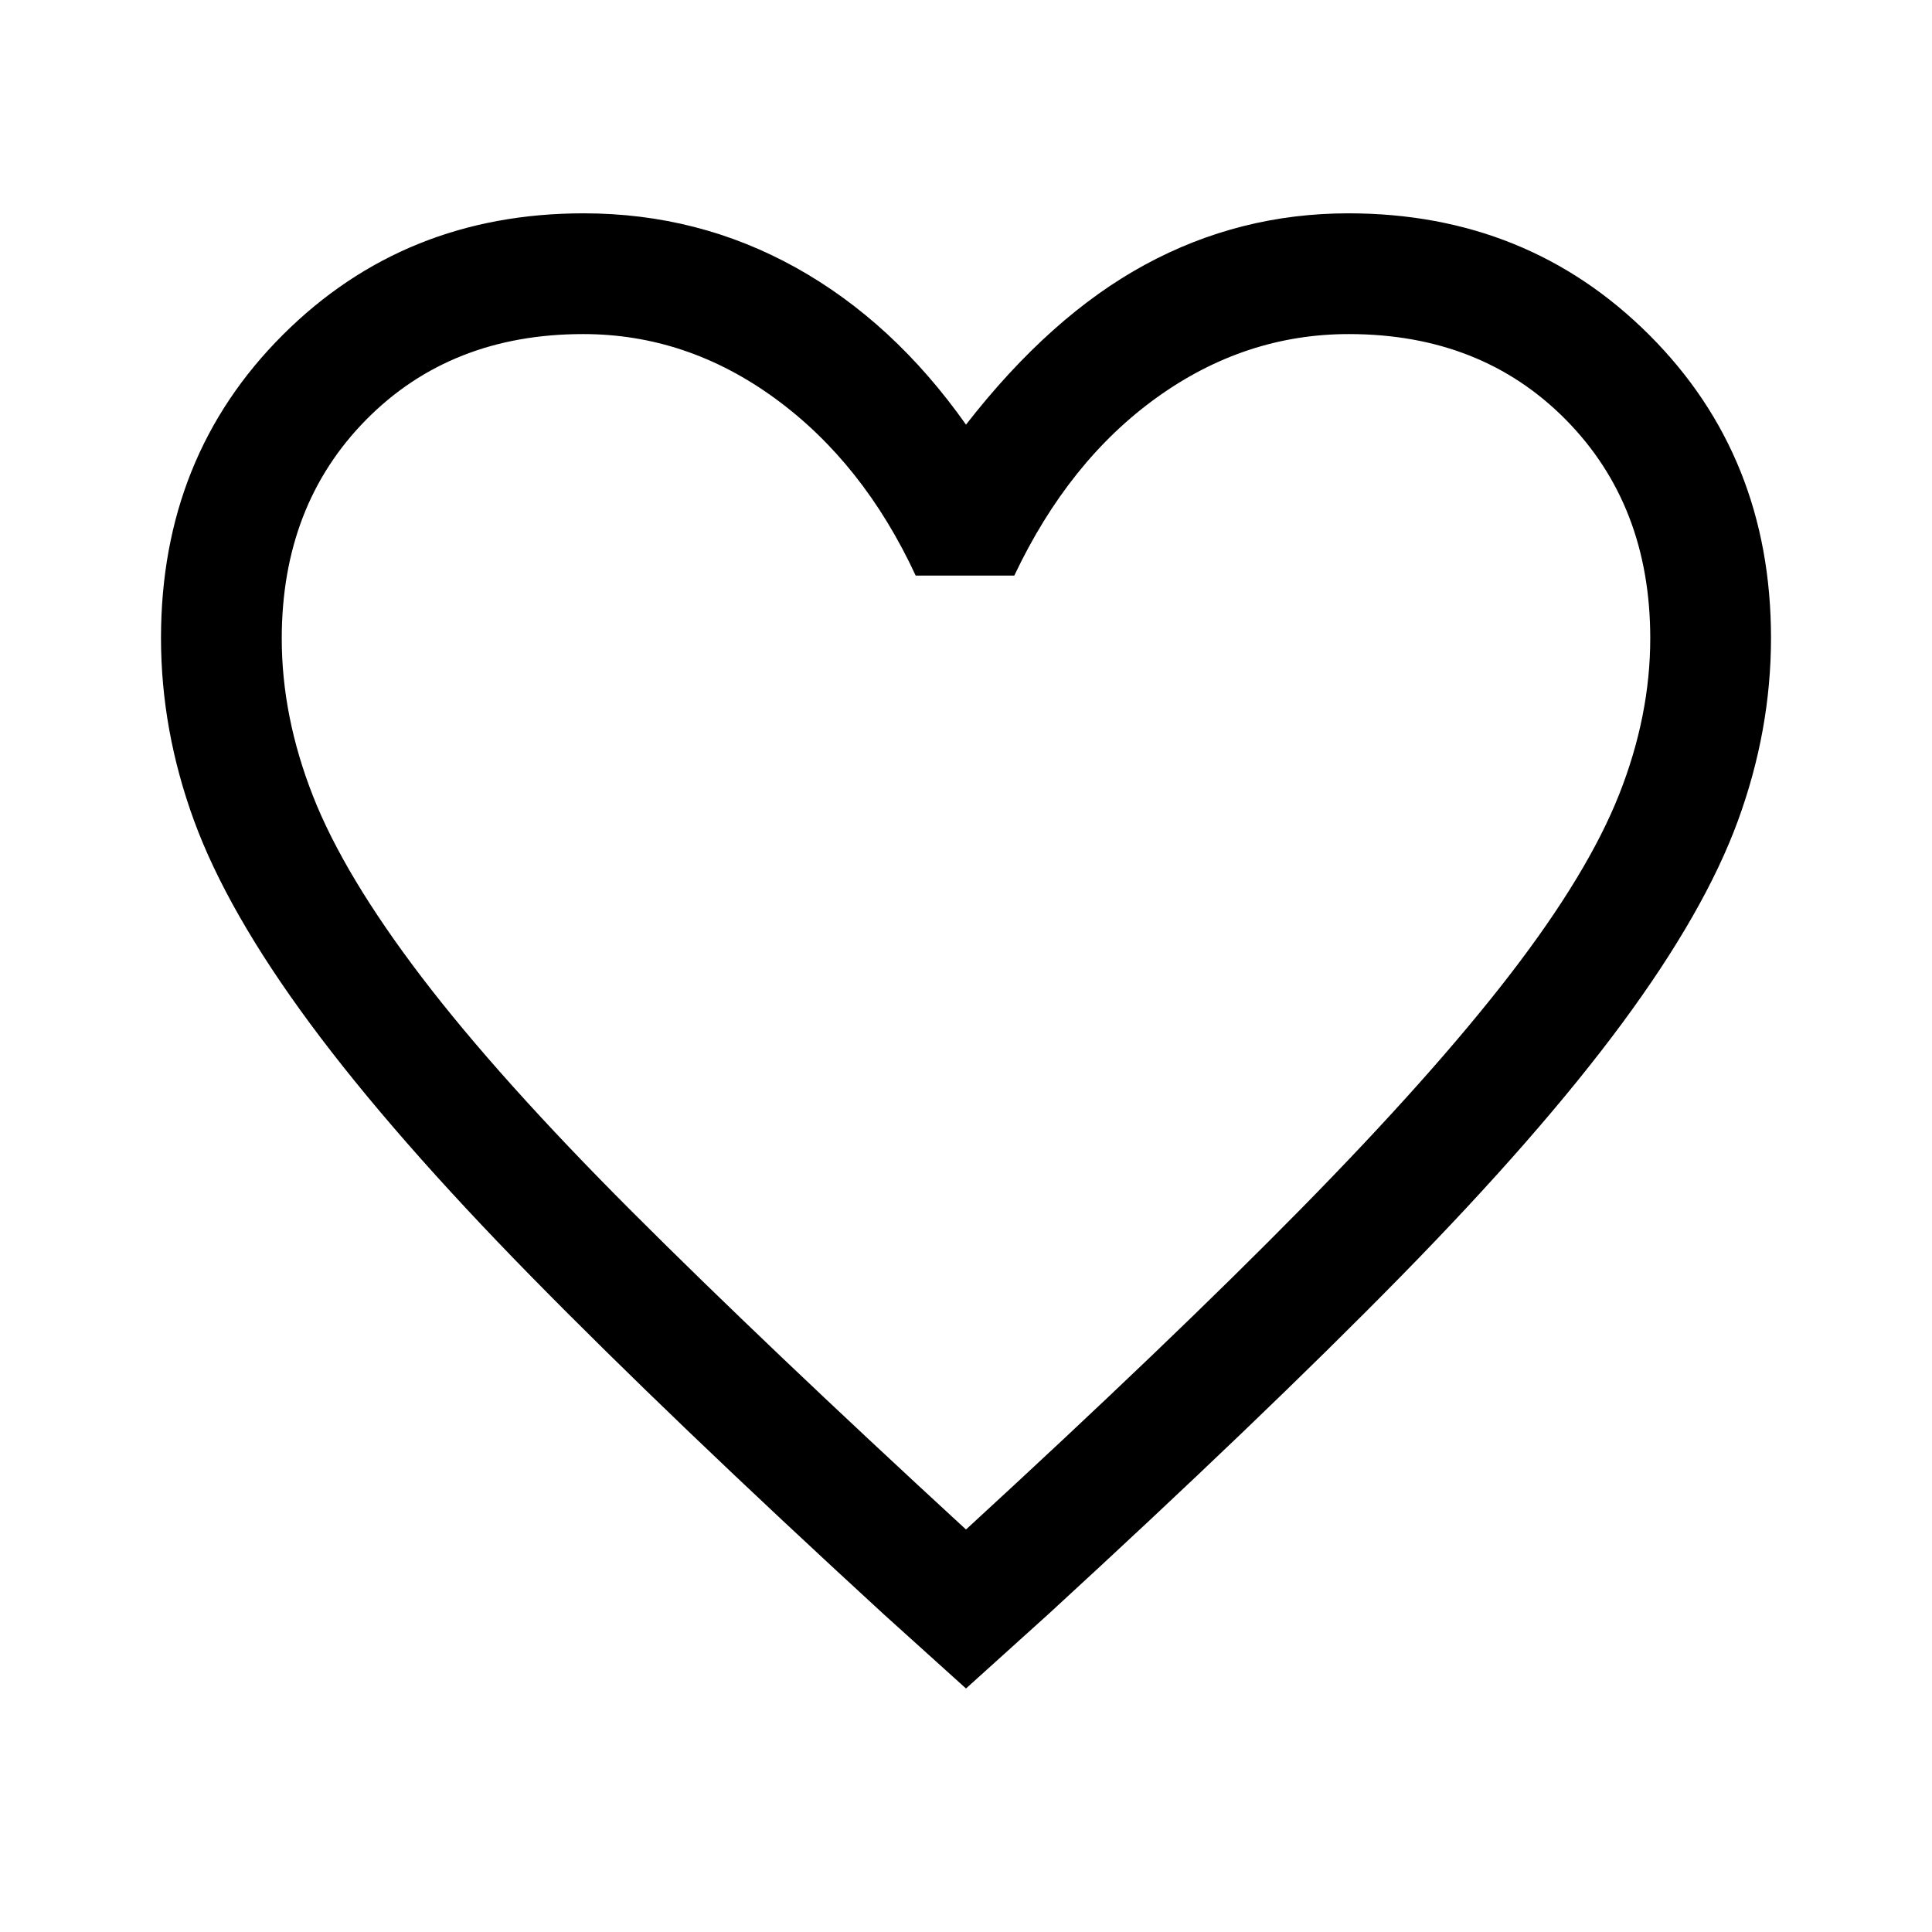
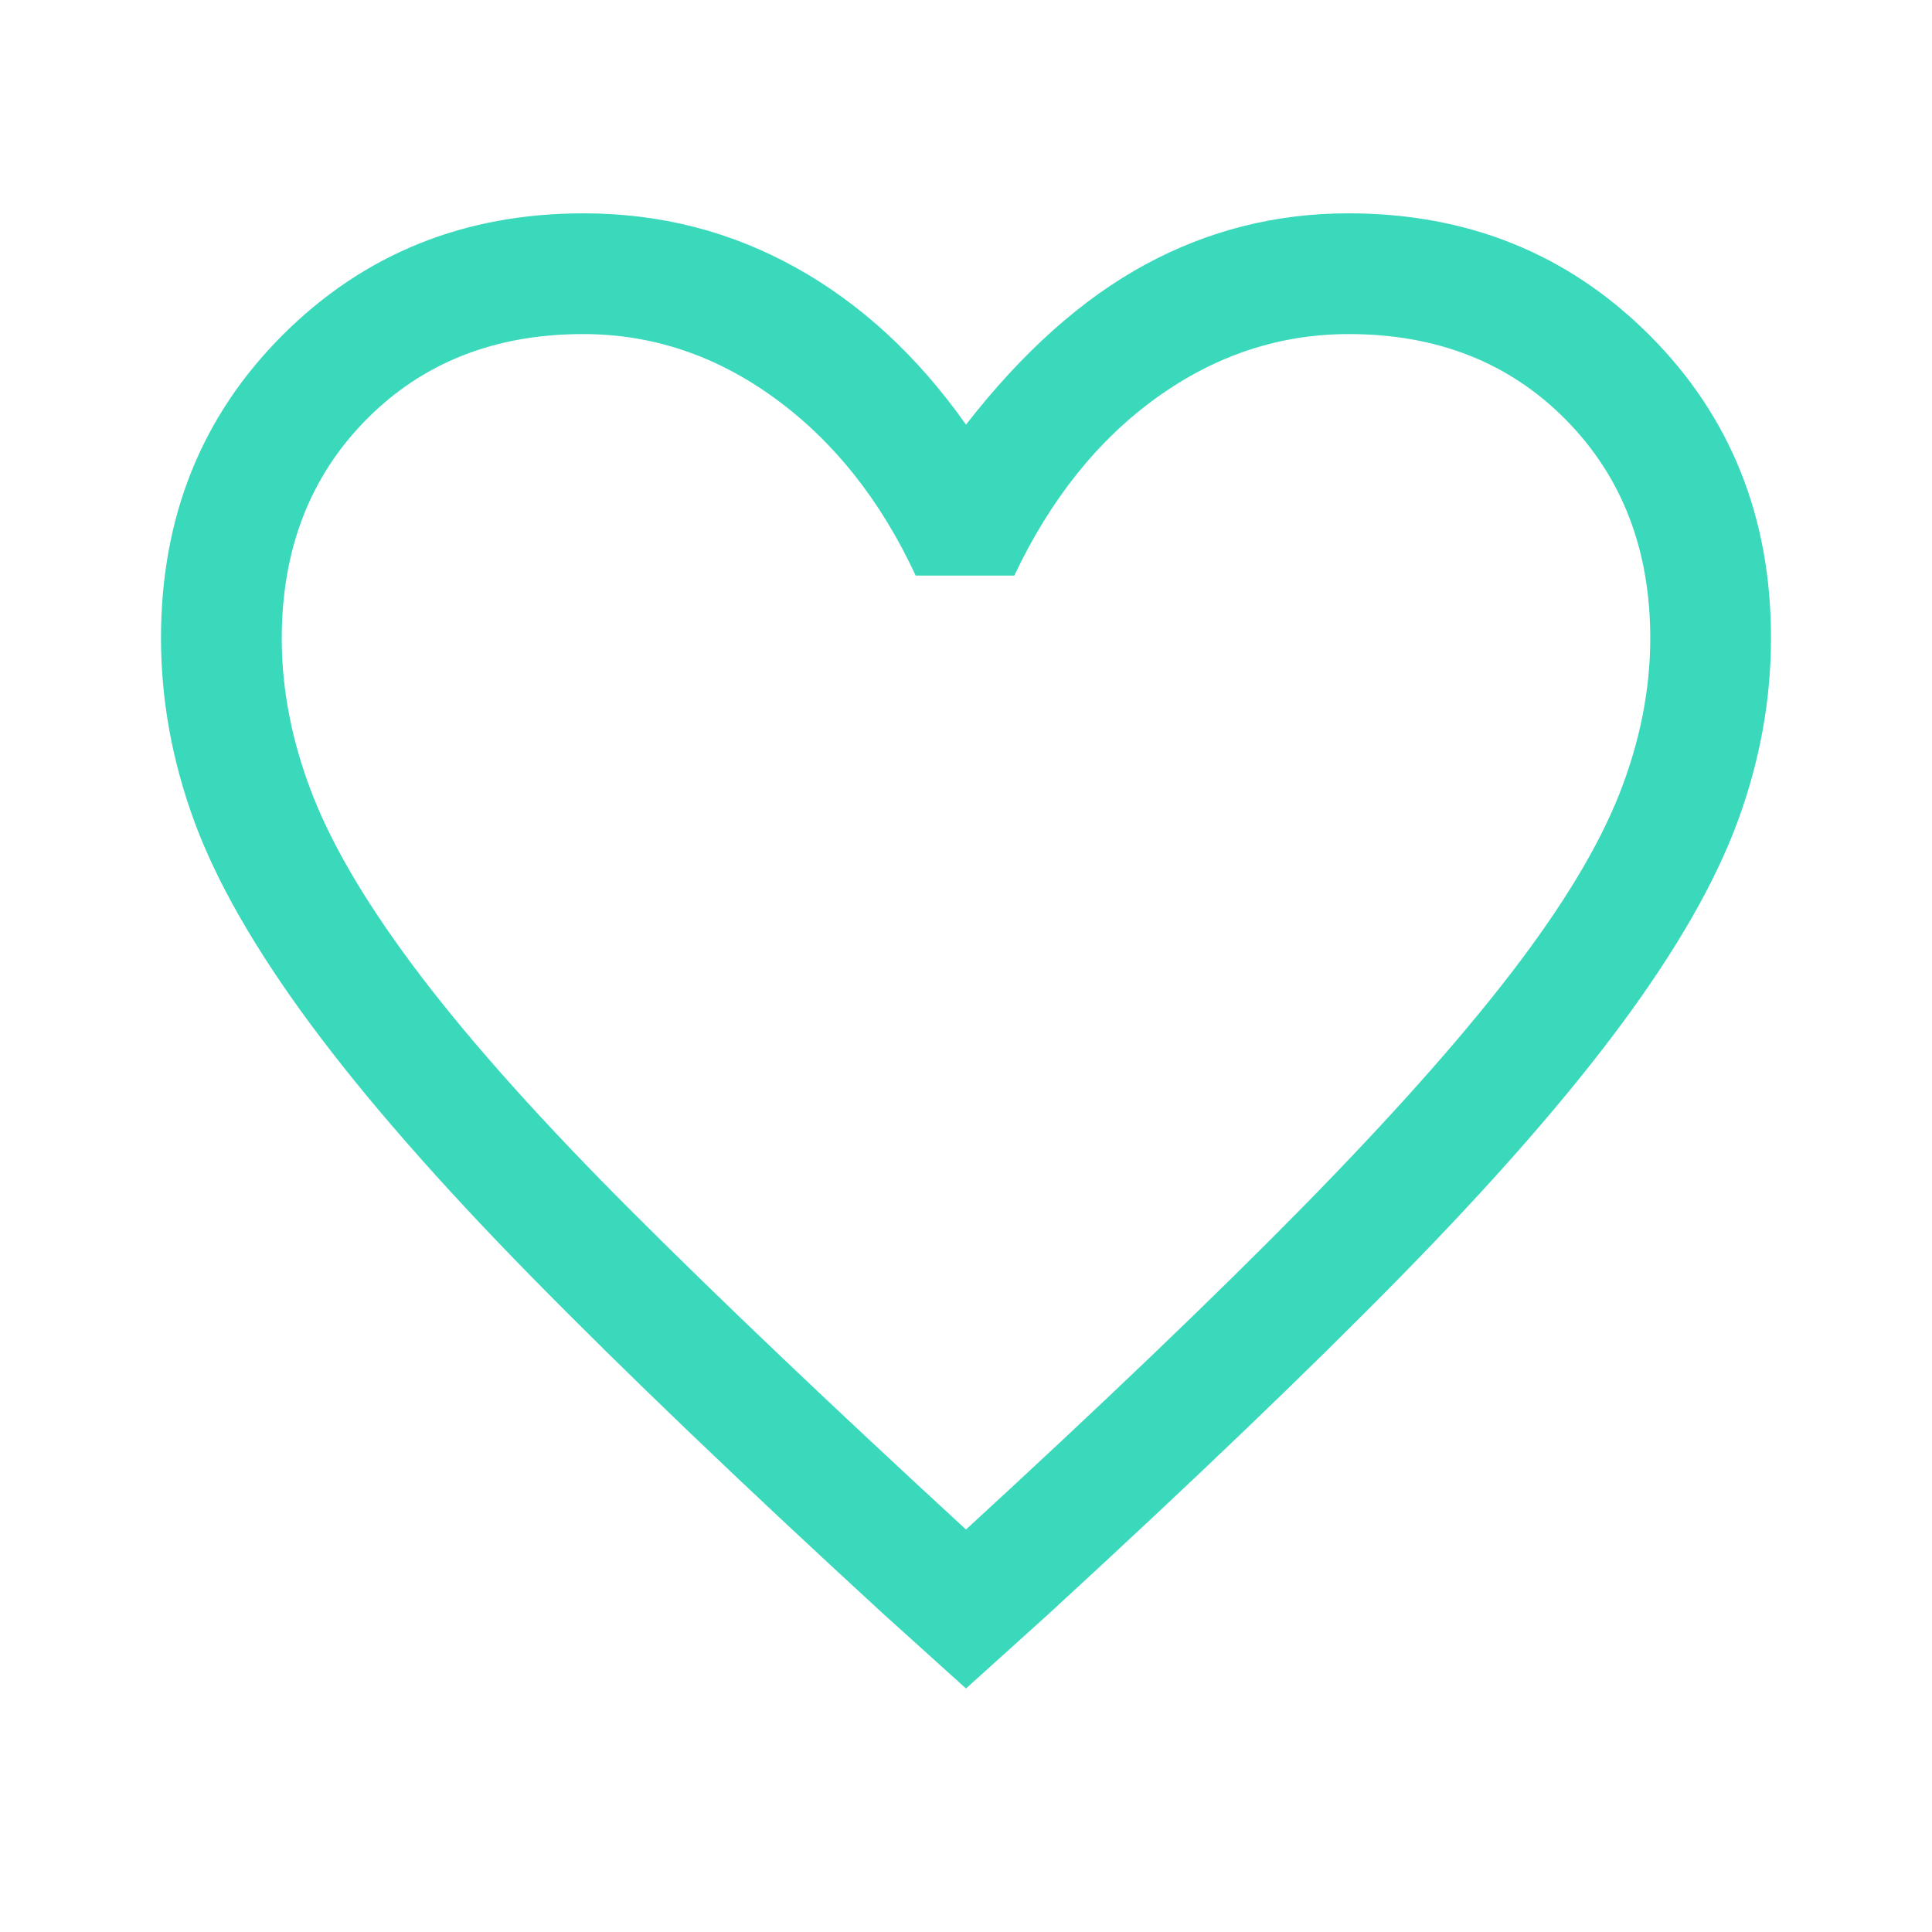
- <svg xmlns="http://www.w3.org/2000/svg" height="48" viewBox="0 -960 960 960" width="48">
+ <svg xmlns="http://www.w3.org/2000/svg" height="48" viewBox="0 -960 960 960" width="48" fill="#3ad9bc">
  <path d="m480-121-41-37q-105.768-97.121-174.884-167.561Q195-396 154-451.5T96.5-552Q80-597 80-643q0-90.155 60.5-150.577Q201-854 290-854q57 0 105.5 27t84.5 78q42-54 89-79.5T670-854q89 0 149.5 60.423Q880-733.155 880-643q0 46-16.5 91T806-451.5Q765-396 695.884-325.561 626.768-255.121 521-158l-41 37Zm0-79q101.236-92.995 166.618-159.498Q712-426 750.5-476t54-89.135q15.5-39.136 15.5-77.72Q820-709 778-751.5T670.225-794q-51.524 0-95.375 31.5Q531-731 504-674h-49q-26-56-69.85-88-43.851-32-95.375-32Q224-794 182-751.5t-42 108.816Q140-604 155.5-564.5t54 90Q248-424 314-358t166 158Zm0-297Z" />
</svg>
